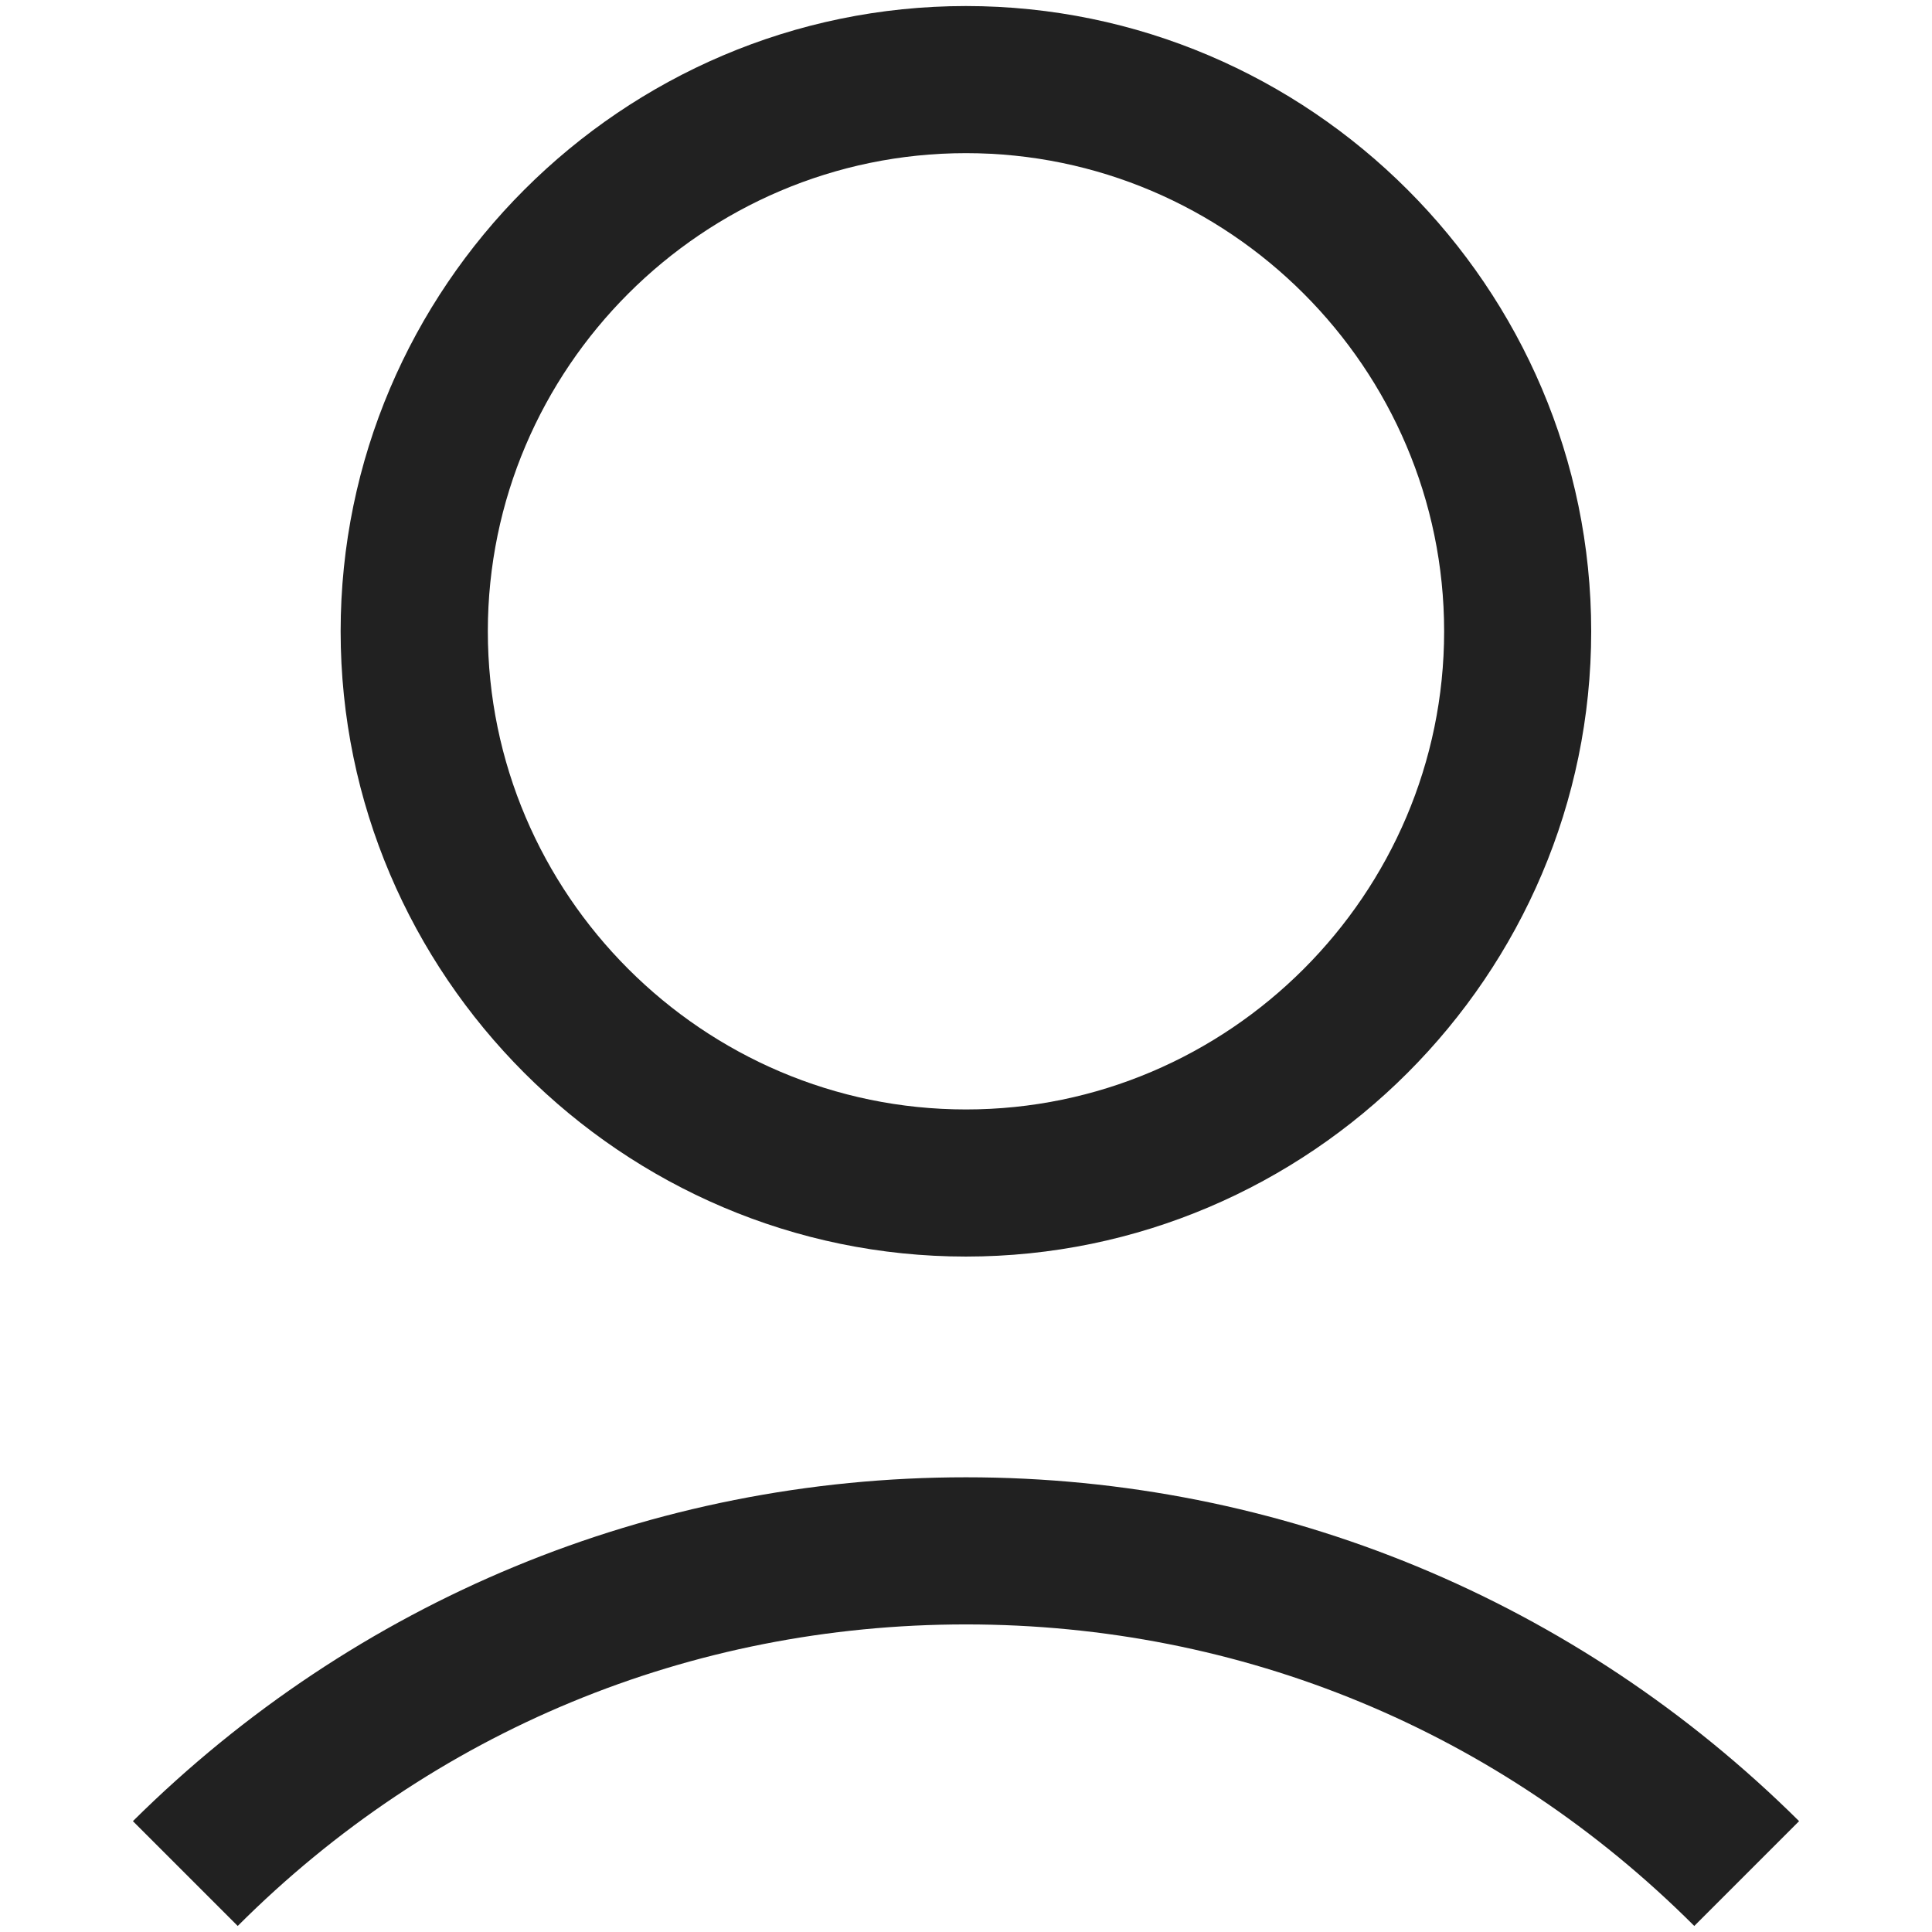
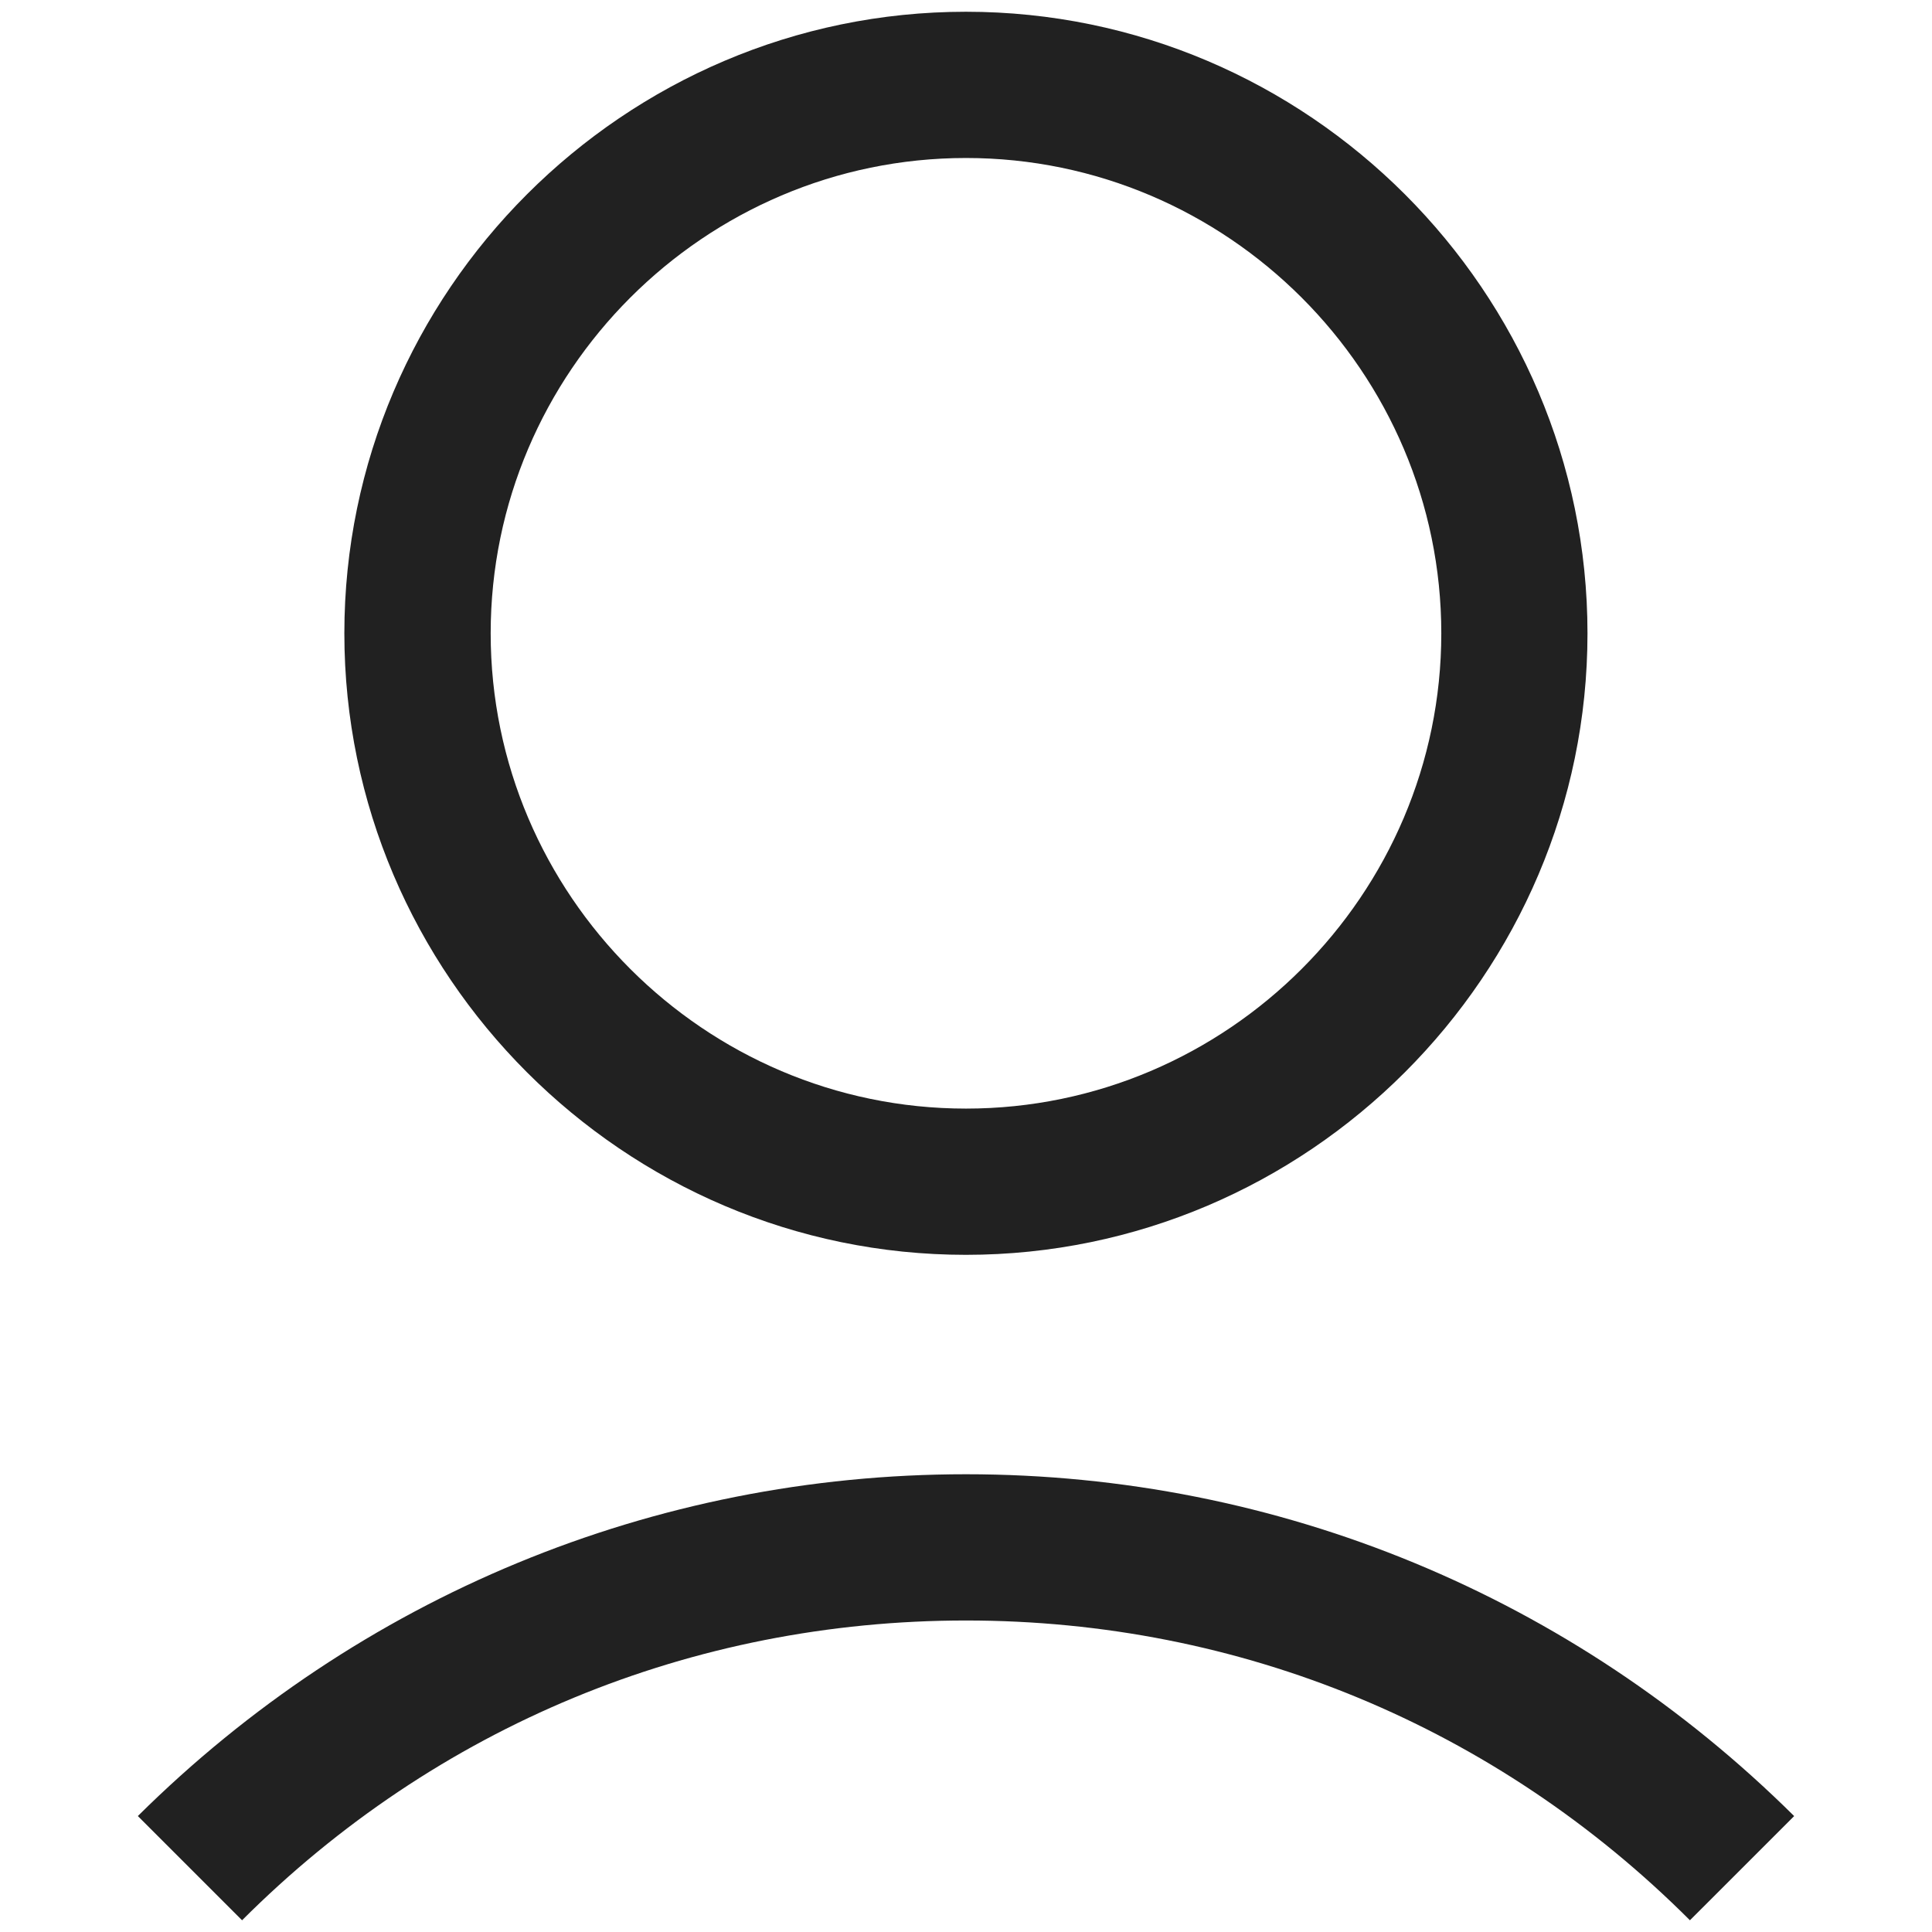
- <svg xmlns="http://www.w3.org/2000/svg" version="1.1" id="Layer_1" x="0px" y="0px" width="48px" height="48px" viewBox="0 0 48 48" enable-background="new 0 0 48 48" xml:space="preserve">
-   <rect x="0" y="0" fill="none" width="48" height="48" />
+ <svg xmlns="http://www.w3.org/2000/svg" version="1.1" id="Layer_1" x="0px" y="0px" width="72px" height="72px" viewBox="0 0 72 72" enable-background="new 0 0 72 72" xml:space="preserve">
+   <rect x="0.214" y="0.214" fill="none" width="71.572" height="71.572" />
  <g>
-     <path fill="#212121" d="M8.463,15.685c0,8.544,6.99,15.534,15.535,15.534c8.544,0,15.535-6.99,15.535-15.534   c0-8.545-6.99-15.535-15.535-15.535C15.455,0.15,8.463,7.14,8.463,15.685z M35.879,15.685c0,6.533-5.346,11.879-11.879,11.879   c-6.534,0-11.88-5.346-11.88-11.879c0-6.534,5.346-11.88,11.88-11.88C30.533,3.805,35.879,9.151,35.879,15.685z" />
-     <path fill="#212121" d="M5.906,47.85c4.843-4.842,11.239-7.492,18.094-7.492c6.854,0,13.25,2.65,18.094,7.492l2.604-2.604   C39.17,39.764,31.813,36.703,24,36.703c-7.813,0-15.17,3.061-20.698,8.543L5.906,47.85z" />
+     <path fill="#212121" d="M12.833,23.602c0,12.74,10.423,23.162,23.164,23.162c12.74,0,23.164-10.422,23.164-23.162   c0-12.741-10.423-23.164-23.164-23.164C23.259,0.438,12.833,10.861,12.833,23.602z M53.713,23.602   c0,9.741-7.972,17.712-17.713,17.712c-9.743,0-17.714-7.971-17.714-17.712c0-9.743,7.971-17.714,17.714-17.714   C45.741,5.888,53.713,13.859,53.713,23.602z" />
+     <path fill="#212121" d="M9.021,71.563C16.241,64.344,25.778,60.391,36,60.391c10.219,0,19.757,3.953,26.979,11.172l3.884-3.883   C58.62,59.506,47.649,54.941,36,54.941c-11.65,0-22.62,4.564-30.863,12.738L9.021,71.563z" />
  </g>
</svg>
